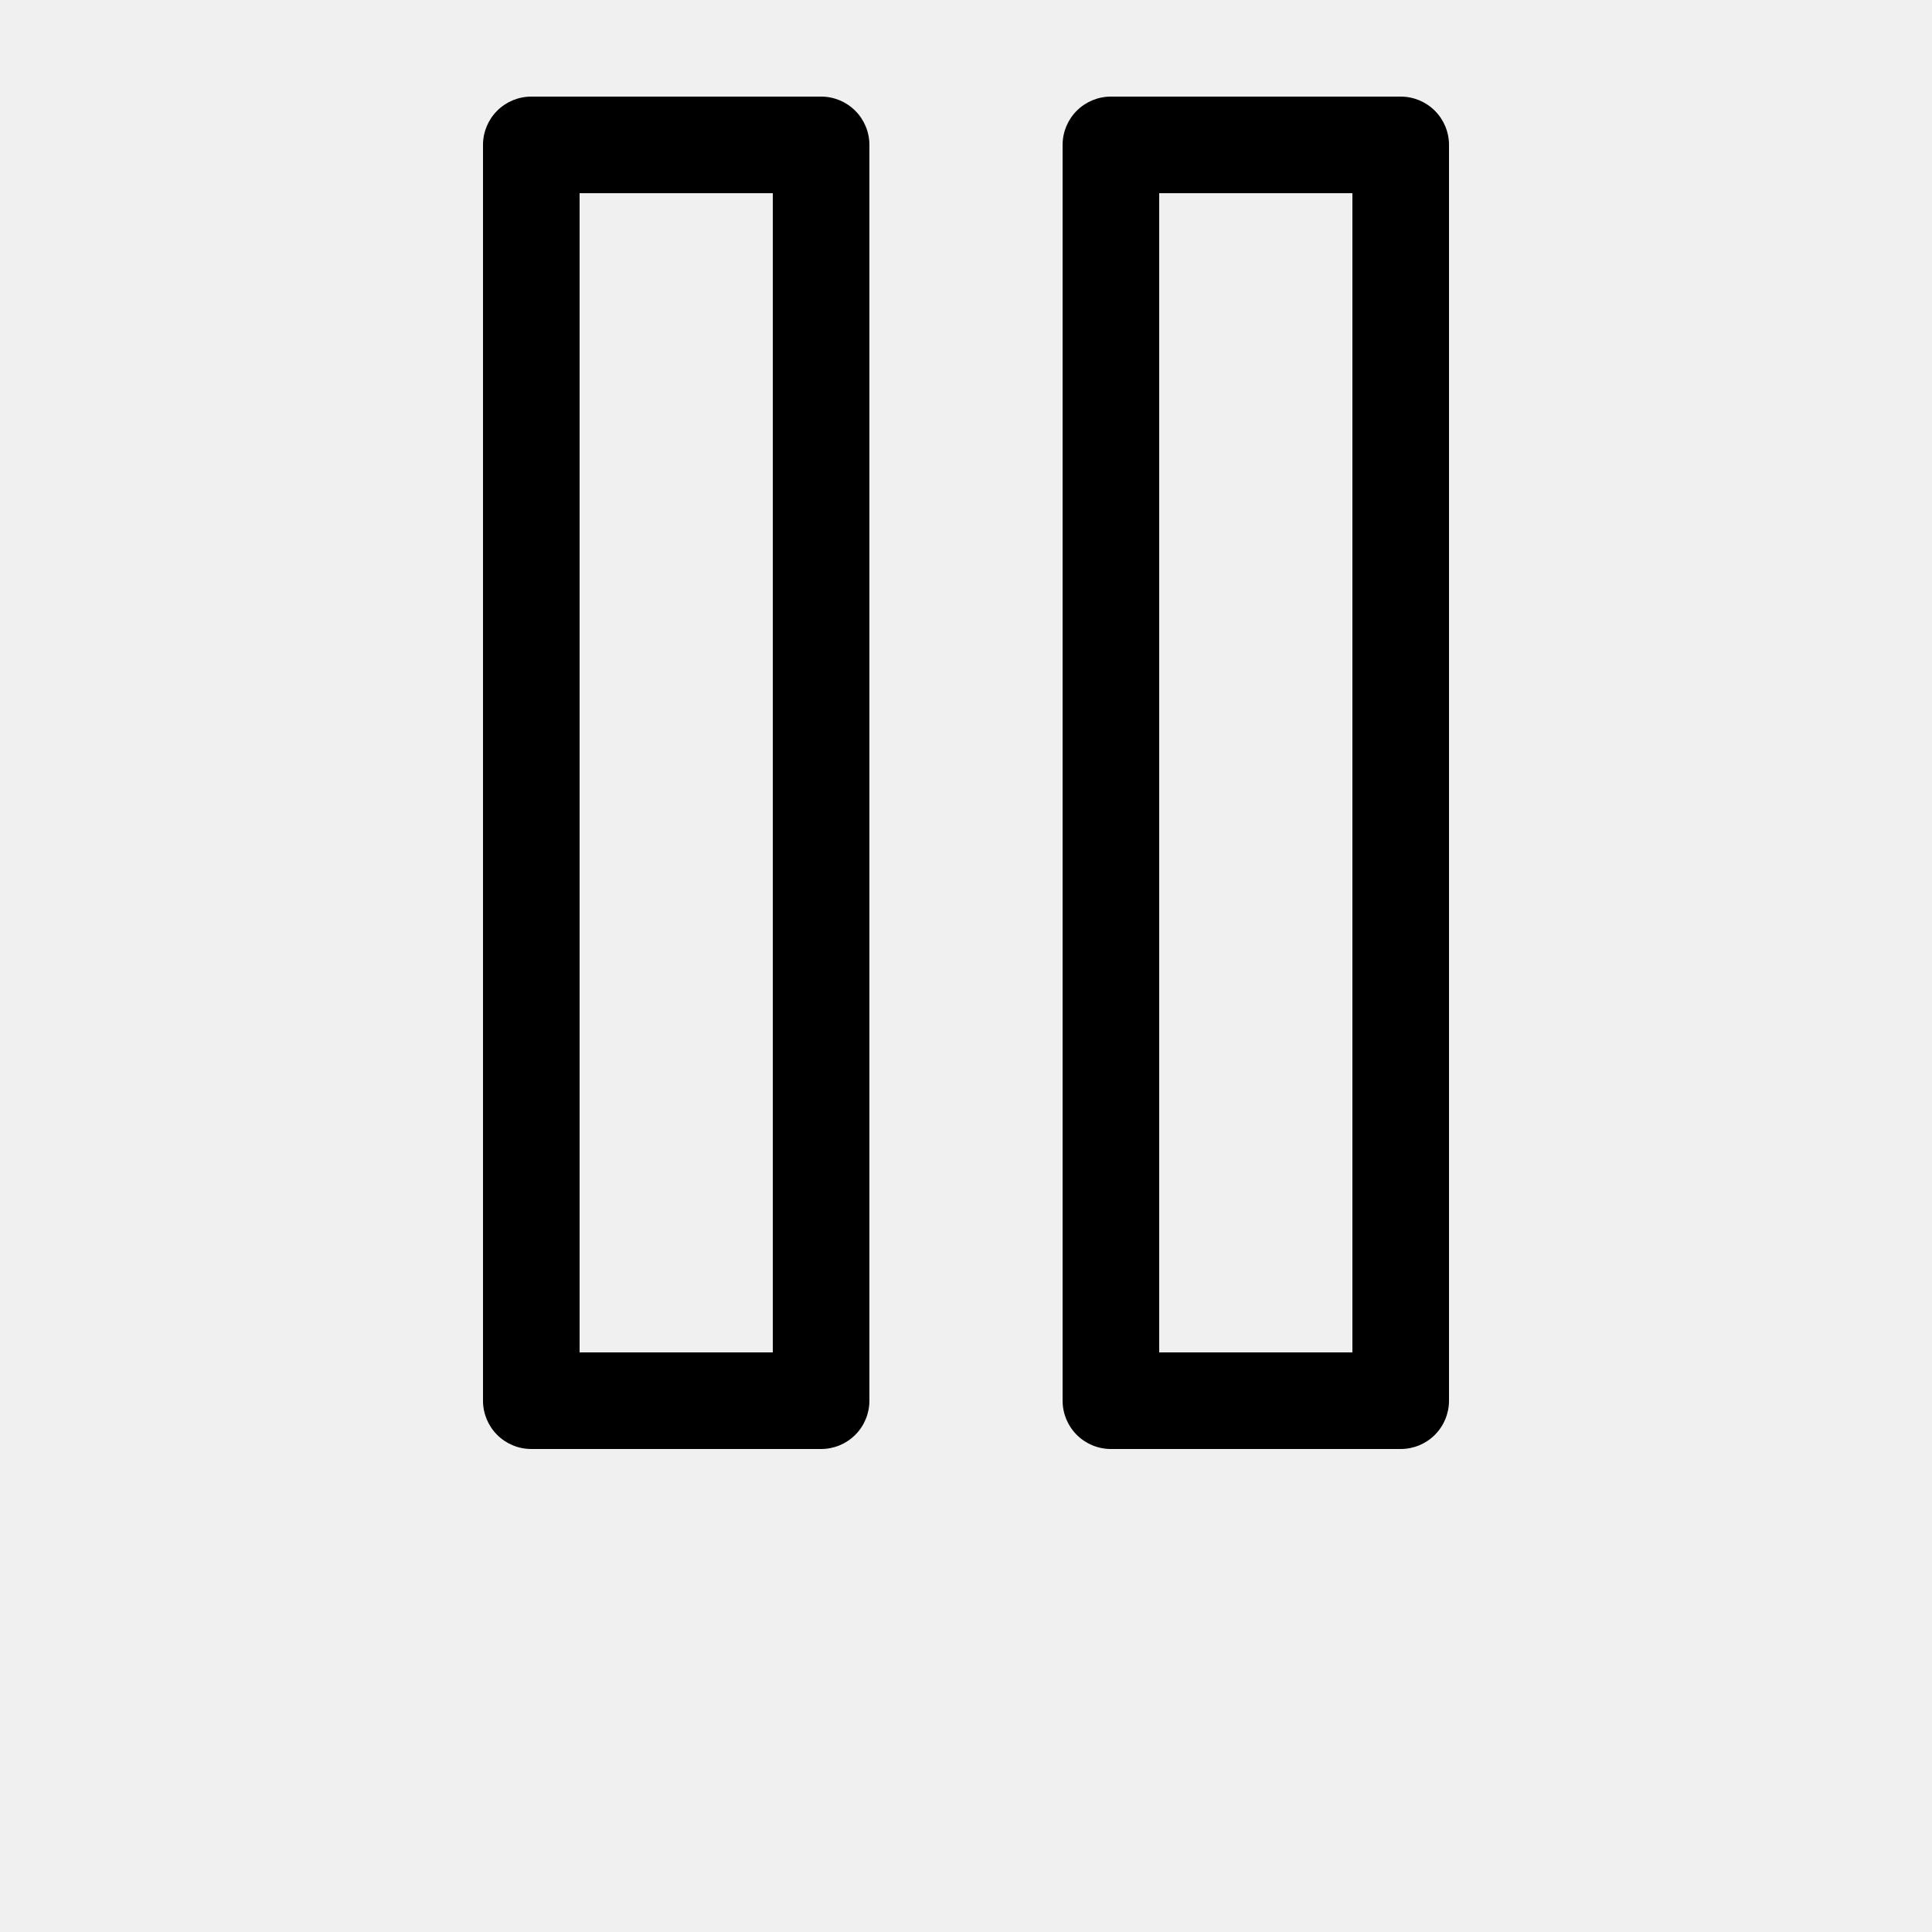
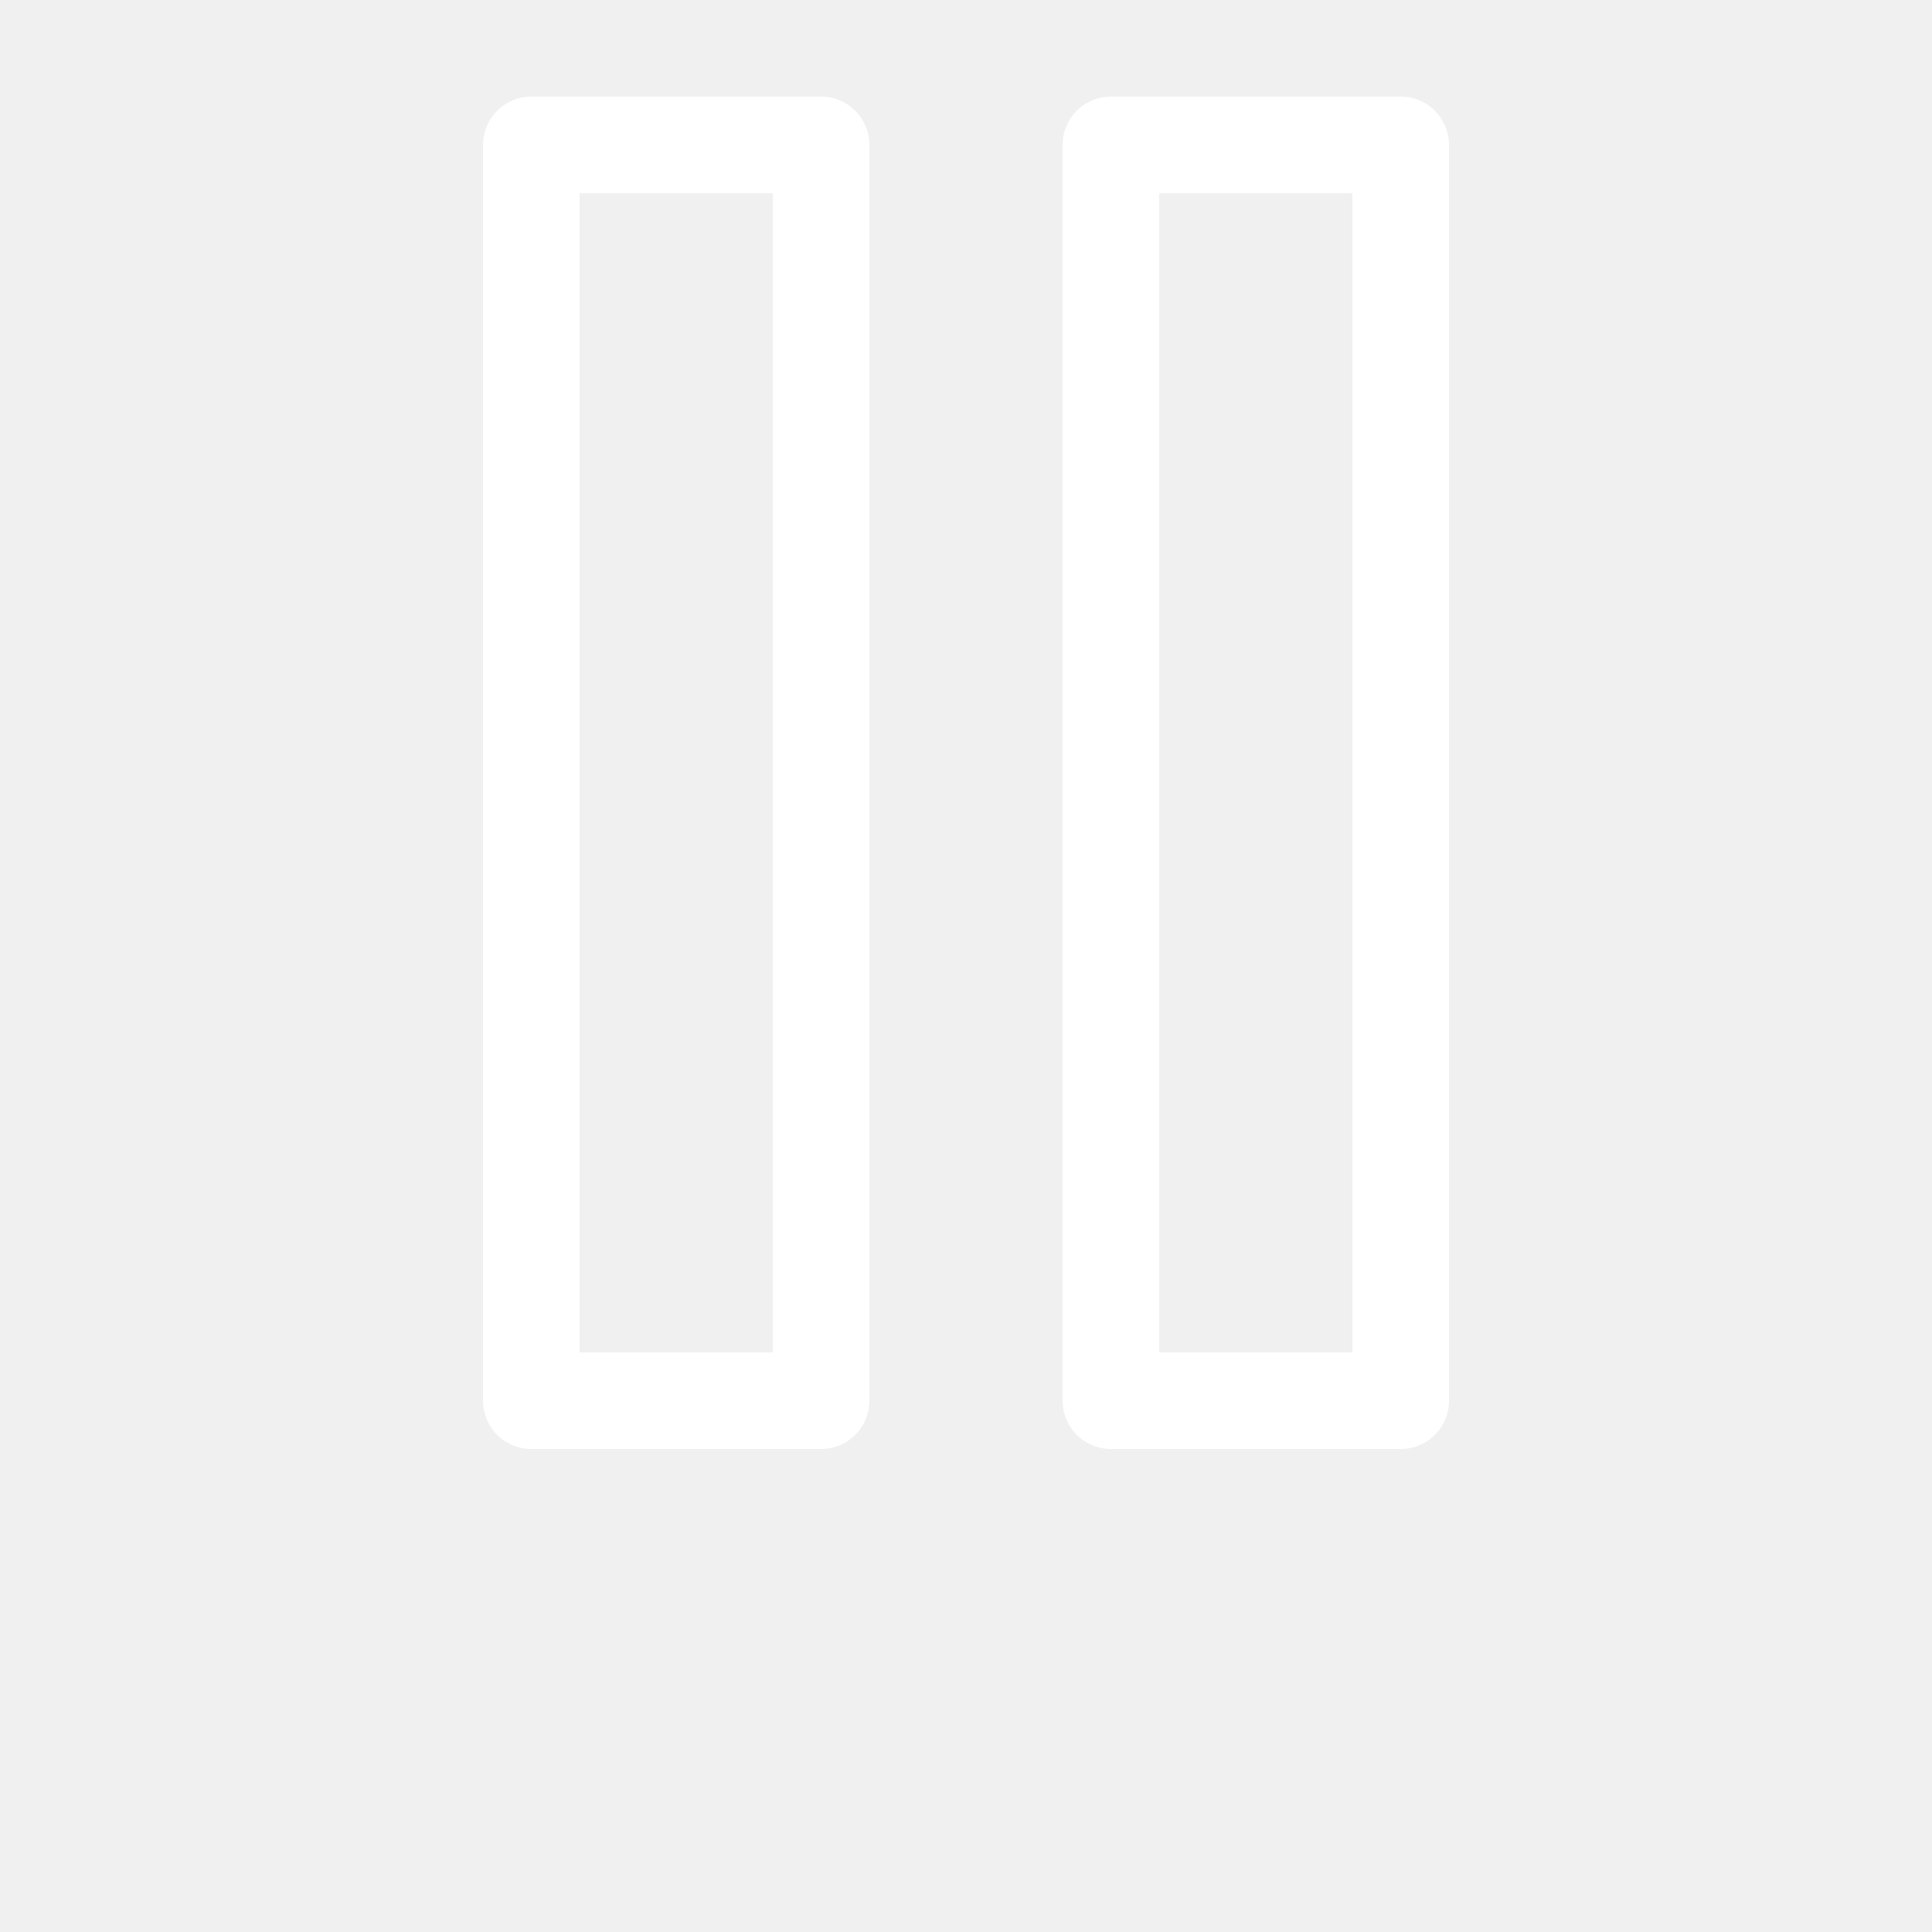
- <svg xmlns="http://www.w3.org/2000/svg" width="700pt" height="700pt" version="1.1" viewBox="0 0 700 700">
-   <path d="m192.5 35c-4.641 0-9.094 1.844-12.375 5.125s-5.125 7.734-5.125 12.375v455c0 4.641 1.844 9.094 5.125 12.375s7.734 5.125 12.375 5.125h105c4.641 0 9.094-1.844 12.375-5.125s5.125-7.734 5.125-12.375v-455c0-4.641-1.844-9.094-5.125-12.375s-7.734-5.125-12.375-5.125zm210 0c-4.641 0-9.094 1.844-12.375 5.125s-5.125 7.734-5.125 12.375v455c0 4.641 1.844 9.094 5.125 12.375s7.734 5.125 12.375 5.125h105c4.641 0 9.094-1.844 12.375-5.125s5.125-7.734 5.125-12.375v-455c0-4.641-1.844-9.094-5.125-12.375s-7.734-5.125-12.375-5.125zm-192.5 35h70v420h-70zm210 0h70v420h-70z" />
+ <svg xmlns="http://www.w3.org/2000/svg" width="700pt" height="700pt" version="1.1" viewBox="0 0 700 700" id="svg4">
+   <defs id="defs8" />
+   <path d="m192.5 35c-4.641 0-9.094 1.844-12.375 5.125s-5.125 7.734-5.125 12.375v455c0 4.641 1.844 9.094 5.125 12.375s7.734 5.125 12.375 5.125h105c4.641 0 9.094-1.844 12.375-5.125s5.125-7.734 5.125-12.375v-455c0-4.641-1.844-9.094-5.125-12.375s-7.734-5.125-12.375-5.125zm210 0c-4.641 0-9.094 1.844-12.375 5.125s-5.125 7.734-5.125 12.375v455c0 4.641 1.844 9.094 5.125 12.375s7.734 5.125 12.375 5.125h105c4.641 0 9.094-1.844 12.375-5.125s5.125-7.734 5.125-12.375v-455c0-4.641-1.844-9.094-5.125-12.375s-7.734-5.125-12.375-5.125zm-192.5 35h70v420h-70zm210 0h70v420h-70z" id="path2" style="fill:#ffffff" />
</svg>
